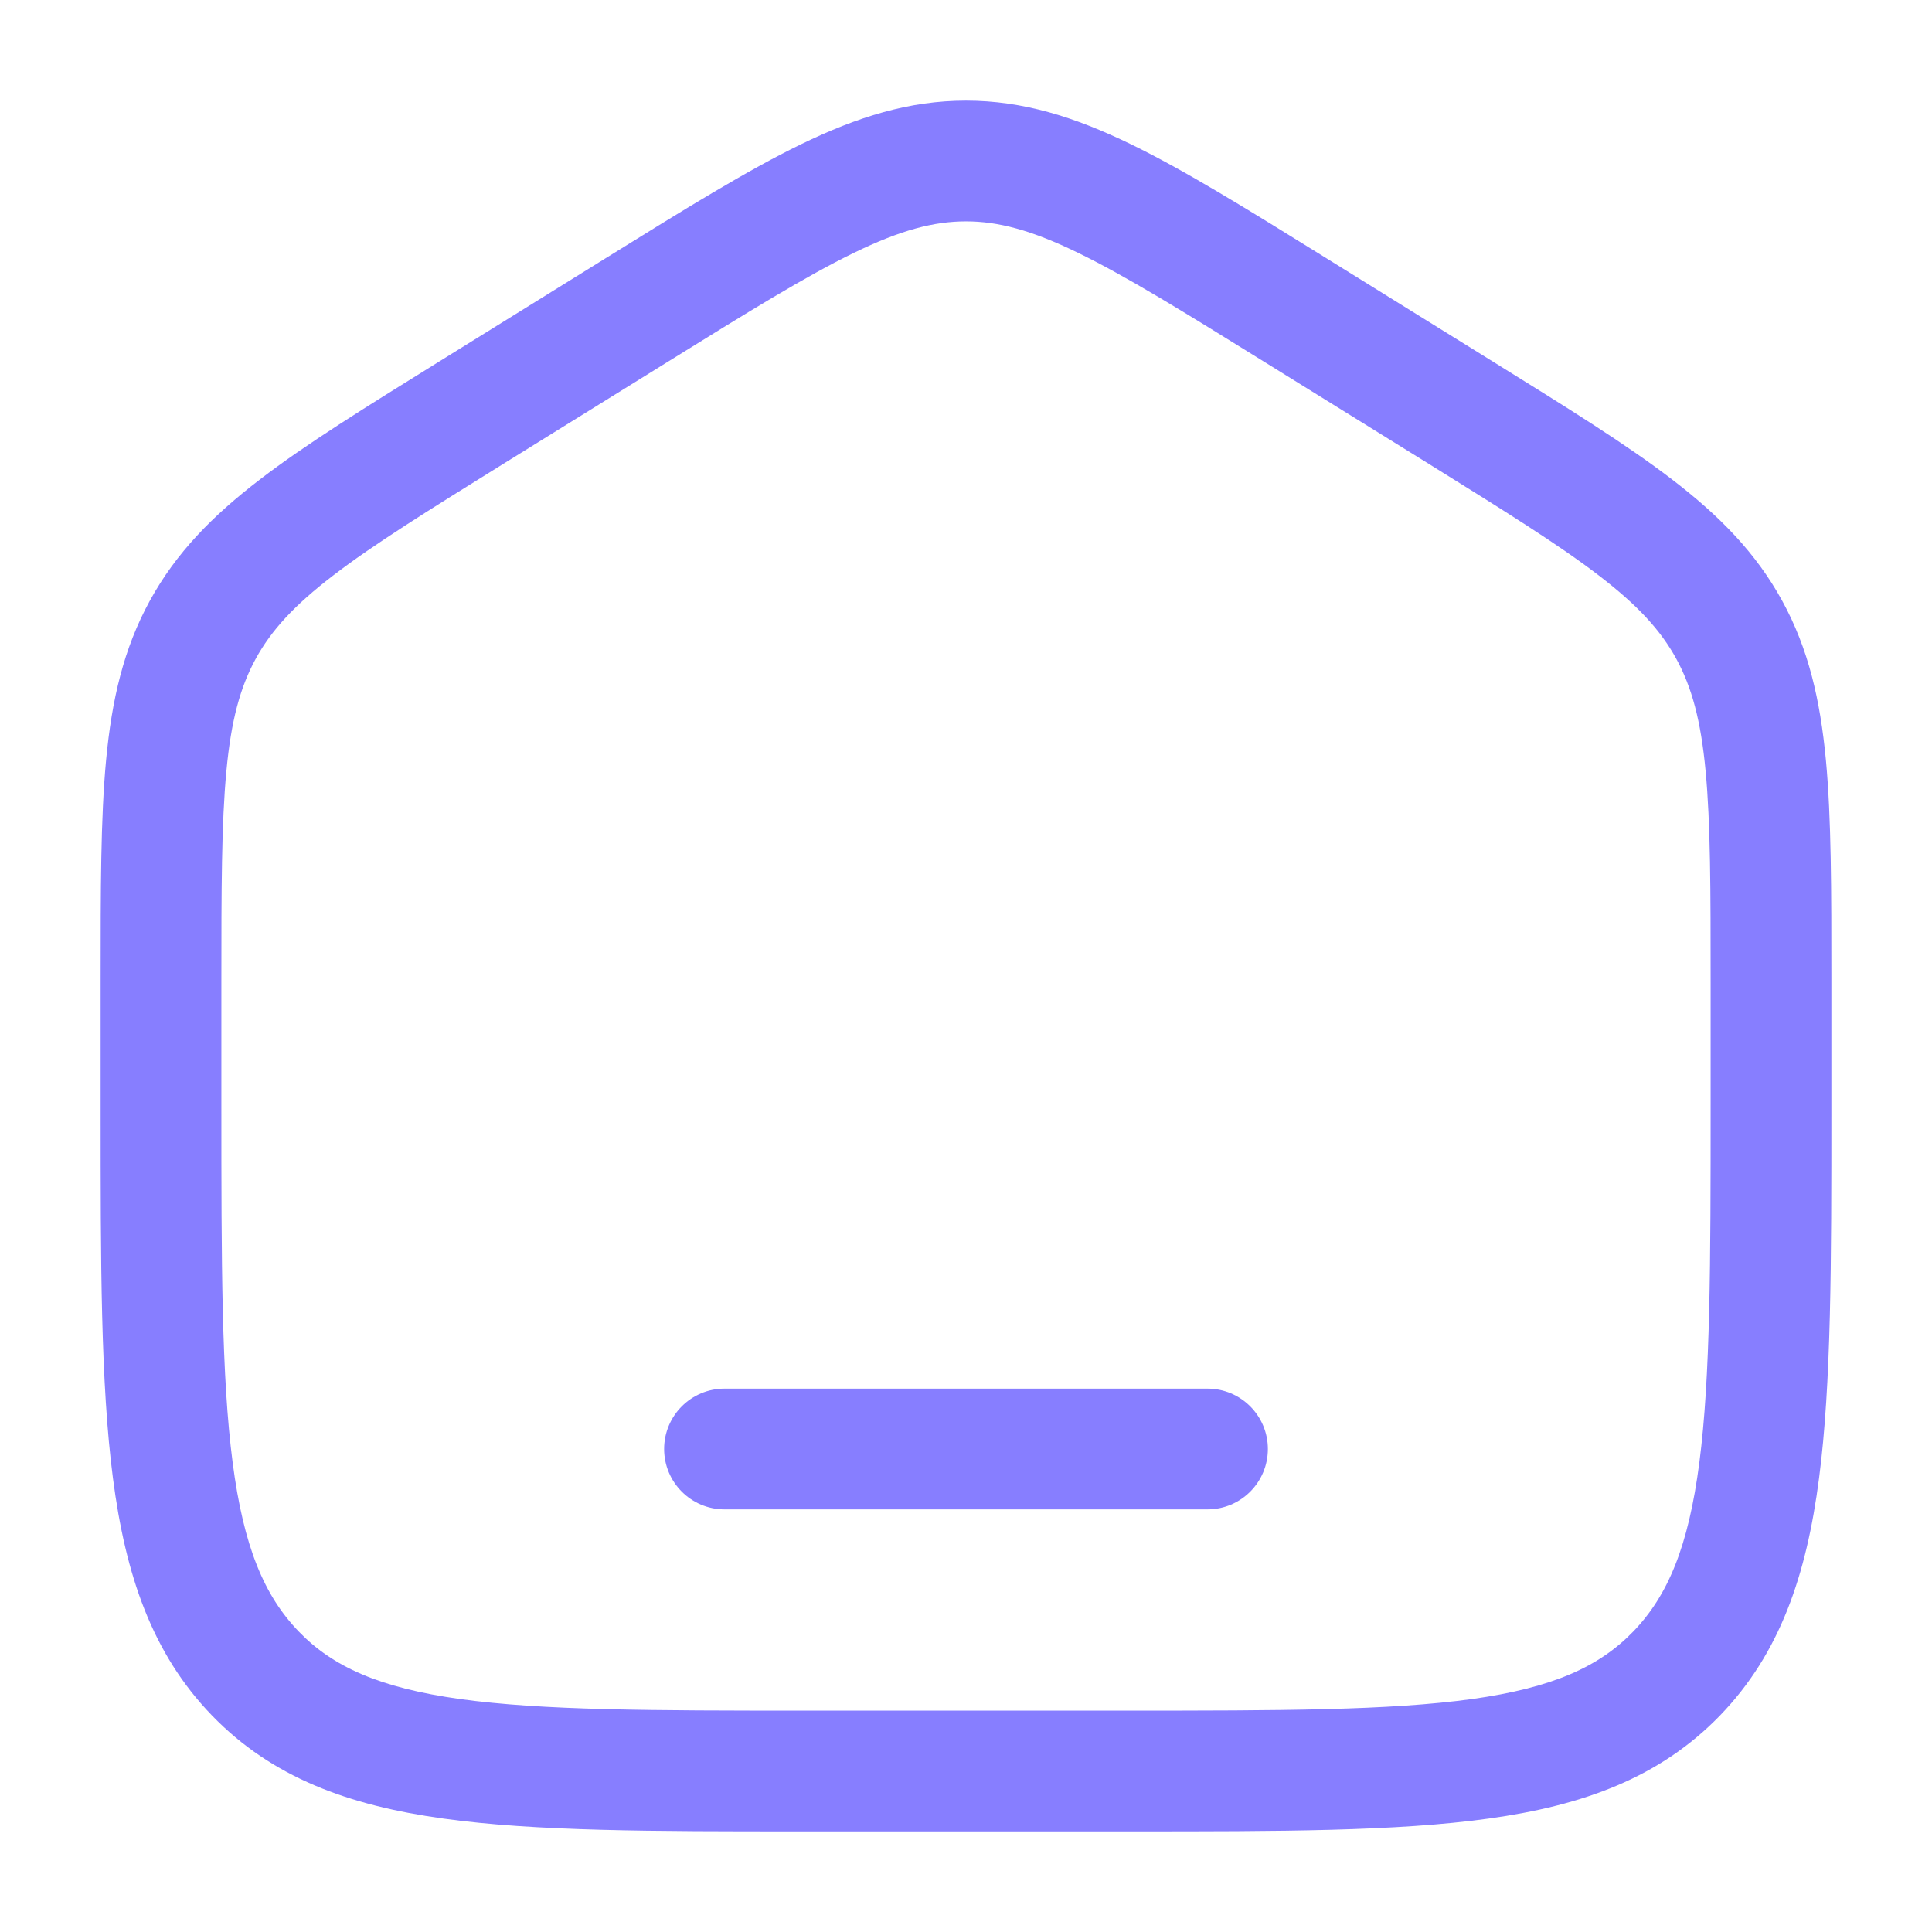
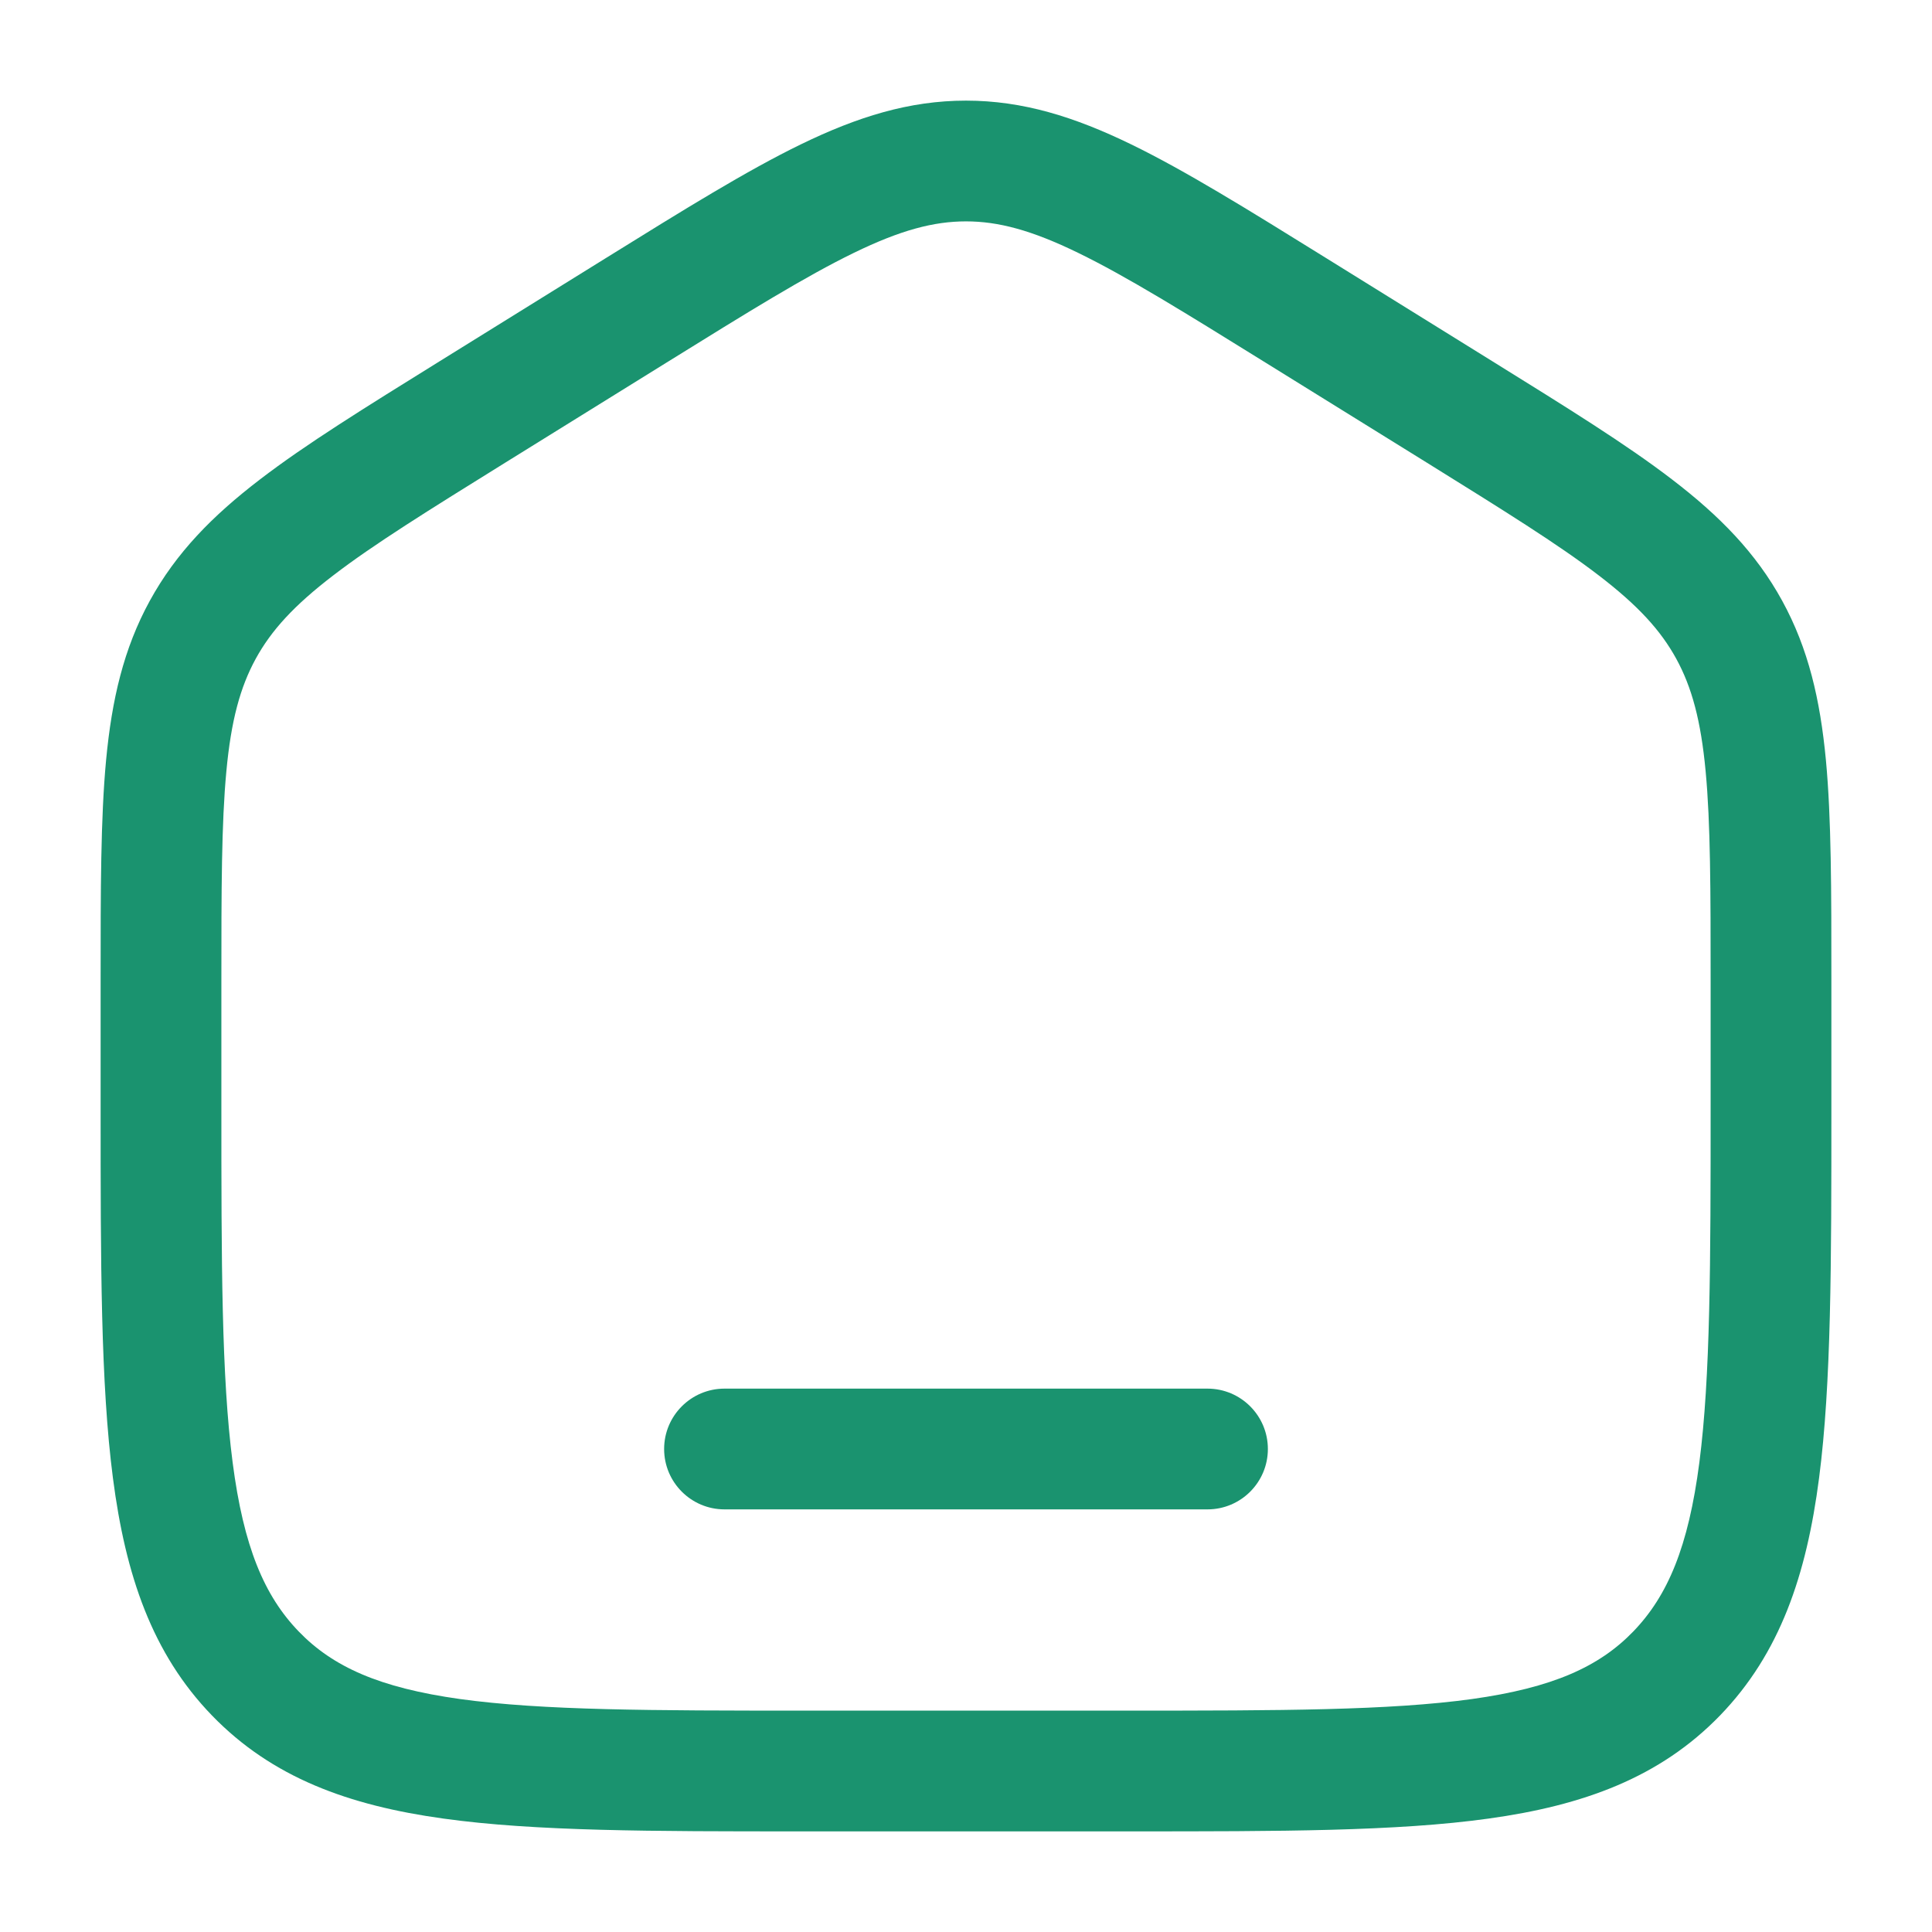
<svg xmlns="http://www.w3.org/2000/svg" width="24" height="24" viewBox="0 0 24 24" fill="none">
-   <path d="M9 17.25C8.586 17.25 8.25 17.586 8.25 18C8.25 18.414 8.586 18.75 9 18.75H15C15.414 18.75 15.75 18.414 15.75 18C15.75 17.586 15.414 17.25 15 17.25H9Z" fill="#877EFF" />
-   <path fill-rule="evenodd" clip-rule="evenodd" d="M12 1.25C11.292 1.25 10.649 1.453 9.951 1.792C9.276 2.12 8.496 2.604 7.523 3.208L5.456 4.491C4.535 5.063 3.797 5.52 3.229 5.956C2.64 6.407 2.188 6.866 1.861 7.463C1.535 8.058 1.389 8.692 1.318 9.441C1.25 10.166 1.25 11.054 1.25 12.167V13.78C1.25 15.684 1.25 17.187 1.403 18.362C1.559 19.567 1.889 20.54 2.632 21.309C3.38 22.082 4.33 22.428 5.508 22.591C6.648 22.75 8.106 22.75 9.942 22.75H14.058C15.894 22.75 17.352 22.75 18.492 22.591C19.669 22.428 20.62 22.082 21.368 21.309C22.111 20.54 22.441 19.567 22.597 18.362C22.75 17.187 22.75 15.684 22.75 13.78V12.167C22.75 11.054 22.75 10.166 22.682 9.441C22.611 8.692 22.465 8.058 22.139 7.463C21.812 6.866 21.36 6.407 20.771 5.956C20.203 5.52 19.465 5.063 18.544 4.491L16.477 3.208C15.504 2.604 14.724 2.12 14.049 1.792C13.351 1.453 12.708 1.25 12 1.25ZM8.28 4.504C9.295 3.874 10.009 3.432 10.607 3.141C11.188 2.858 11.6 2.75 12 2.75C12.4 2.75 12.812 2.858 13.393 3.141C13.991 3.432 14.705 3.874 15.72 4.504L17.721 5.745C18.681 6.342 19.356 6.761 19.859 7.147C20.349 7.522 20.63 7.831 20.823 8.183C21.016 8.536 21.129 8.949 21.188 9.581C21.249 10.229 21.25 11.046 21.25 12.204V13.725C21.25 15.696 21.248 17.101 21.11 18.168C20.974 19.216 20.717 19.824 20.289 20.267C19.865 20.706 19.287 20.966 18.286 21.106C17.26 21.248 15.908 21.25 14 21.25H10C8.092 21.25 6.74 21.248 5.714 21.106C4.713 20.966 4.135 20.706 3.711 20.267C3.283 19.824 3.026 19.216 2.89 18.168C2.751 17.101 2.75 15.696 2.75 13.725V12.204C2.75 11.046 2.751 10.229 2.812 9.581C2.871 8.949 2.984 8.536 3.177 8.183C3.37 7.831 3.651 7.522 4.141 7.147C4.644 6.761 5.319 6.342 6.28 5.745L8.28 4.504Z" fill="#877EFF" />
+   <path d="M9 17.25C8.586 17.25 8.25 17.586 8.25 18C8.25 18.414 8.586 18.75 9 18.75H15C15.414 18.75 15.75 18.414 15.75 18C15.75 17.586 15.414 17.25 15 17.25H9Z" fill="#1A936F" />
+   <path fill-rule="evenodd" clip-rule="evenodd" d="M12 1.25C11.292 1.25 10.649 1.453 9.951 1.792C9.276 2.12 8.496 2.604 7.523 3.208L5.456 4.491C4.535 5.063 3.797 5.52 3.229 5.956C2.64 6.407 2.188 6.866 1.861 7.463C1.535 8.058 1.389 8.692 1.318 9.441C1.25 10.166 1.25 11.054 1.25 12.167V13.78C1.25 15.684 1.25 17.187 1.403 18.362C1.559 19.567 1.889 20.54 2.632 21.309C3.38 22.082 4.33 22.428 5.508 22.591C6.648 22.75 8.106 22.75 9.942 22.75H14.058C15.894 22.75 17.352 22.75 18.492 22.591C19.669 22.428 20.62 22.082 21.368 21.309C22.111 20.54 22.441 19.567 22.597 18.362C22.75 17.187 22.75 15.684 22.75 13.78V12.167C22.75 11.054 22.75 10.166 22.682 9.441C22.611 8.692 22.465 8.058 22.139 7.463C21.812 6.866 21.36 6.407 20.771 5.956C20.203 5.52 19.465 5.063 18.544 4.491L16.477 3.208C15.504 2.604 14.724 2.12 14.049 1.792C13.351 1.453 12.708 1.25 12 1.25ZM8.28 4.504C9.295 3.874 10.009 3.432 10.607 3.141C11.188 2.858 11.6 2.75 12 2.75C12.4 2.75 12.812 2.858 13.393 3.141C13.991 3.432 14.705 3.874 15.72 4.504L17.721 5.745C18.681 6.342 19.356 6.761 19.859 7.147C20.349 7.522 20.63 7.831 20.823 8.183C21.016 8.536 21.129 8.949 21.188 9.581C21.249 10.229 21.25 11.046 21.25 12.204V13.725C21.25 15.696 21.248 17.101 21.11 18.168C20.974 19.216 20.717 19.824 20.289 20.267C19.865 20.706 19.287 20.966 18.286 21.106C17.26 21.248 15.908 21.25 14 21.25H10C8.092 21.25 6.74 21.248 5.714 21.106C4.713 20.966 4.135 20.706 3.711 20.267C3.283 19.824 3.026 19.216 2.89 18.168C2.751 17.101 2.75 15.696 2.75 13.725V12.204C2.75 11.046 2.751 10.229 2.812 9.581C2.871 8.949 2.984 8.536 3.177 8.183C3.37 7.831 3.651 7.522 4.141 7.147C4.644 6.761 5.319 6.342 6.28 5.745L8.28 4.504Z" fill="#1A936F" />
</svg>
